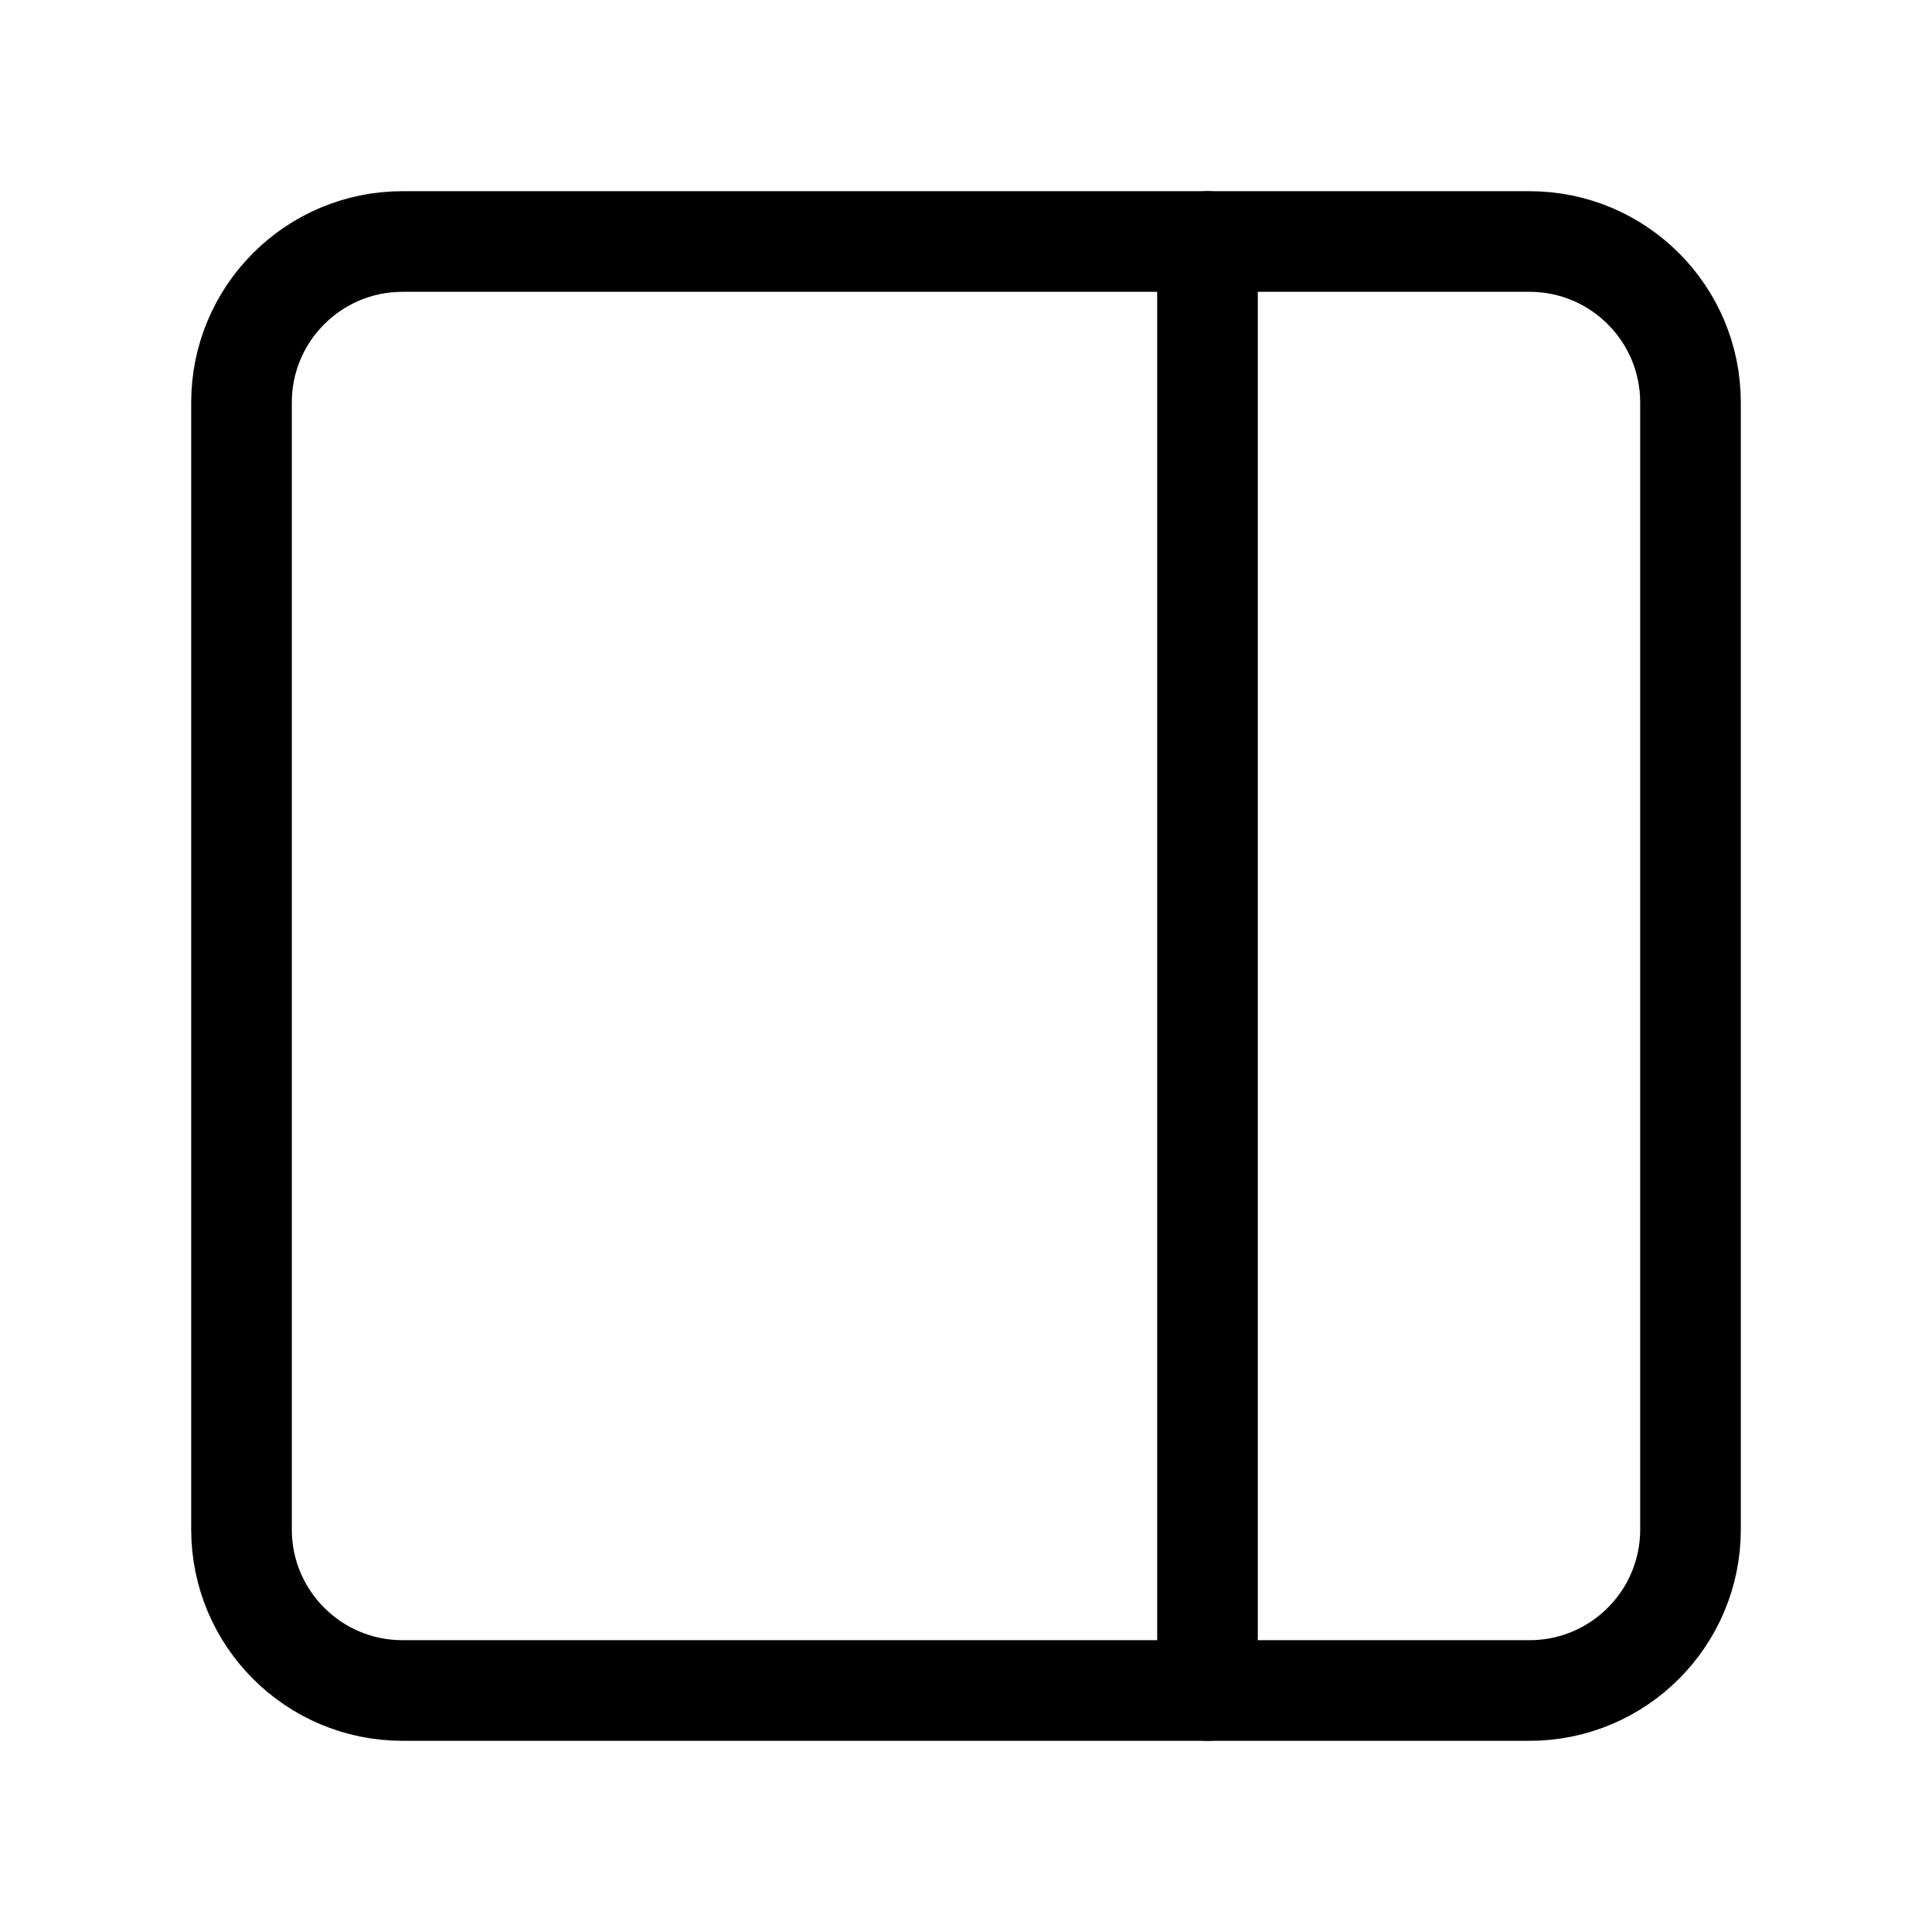
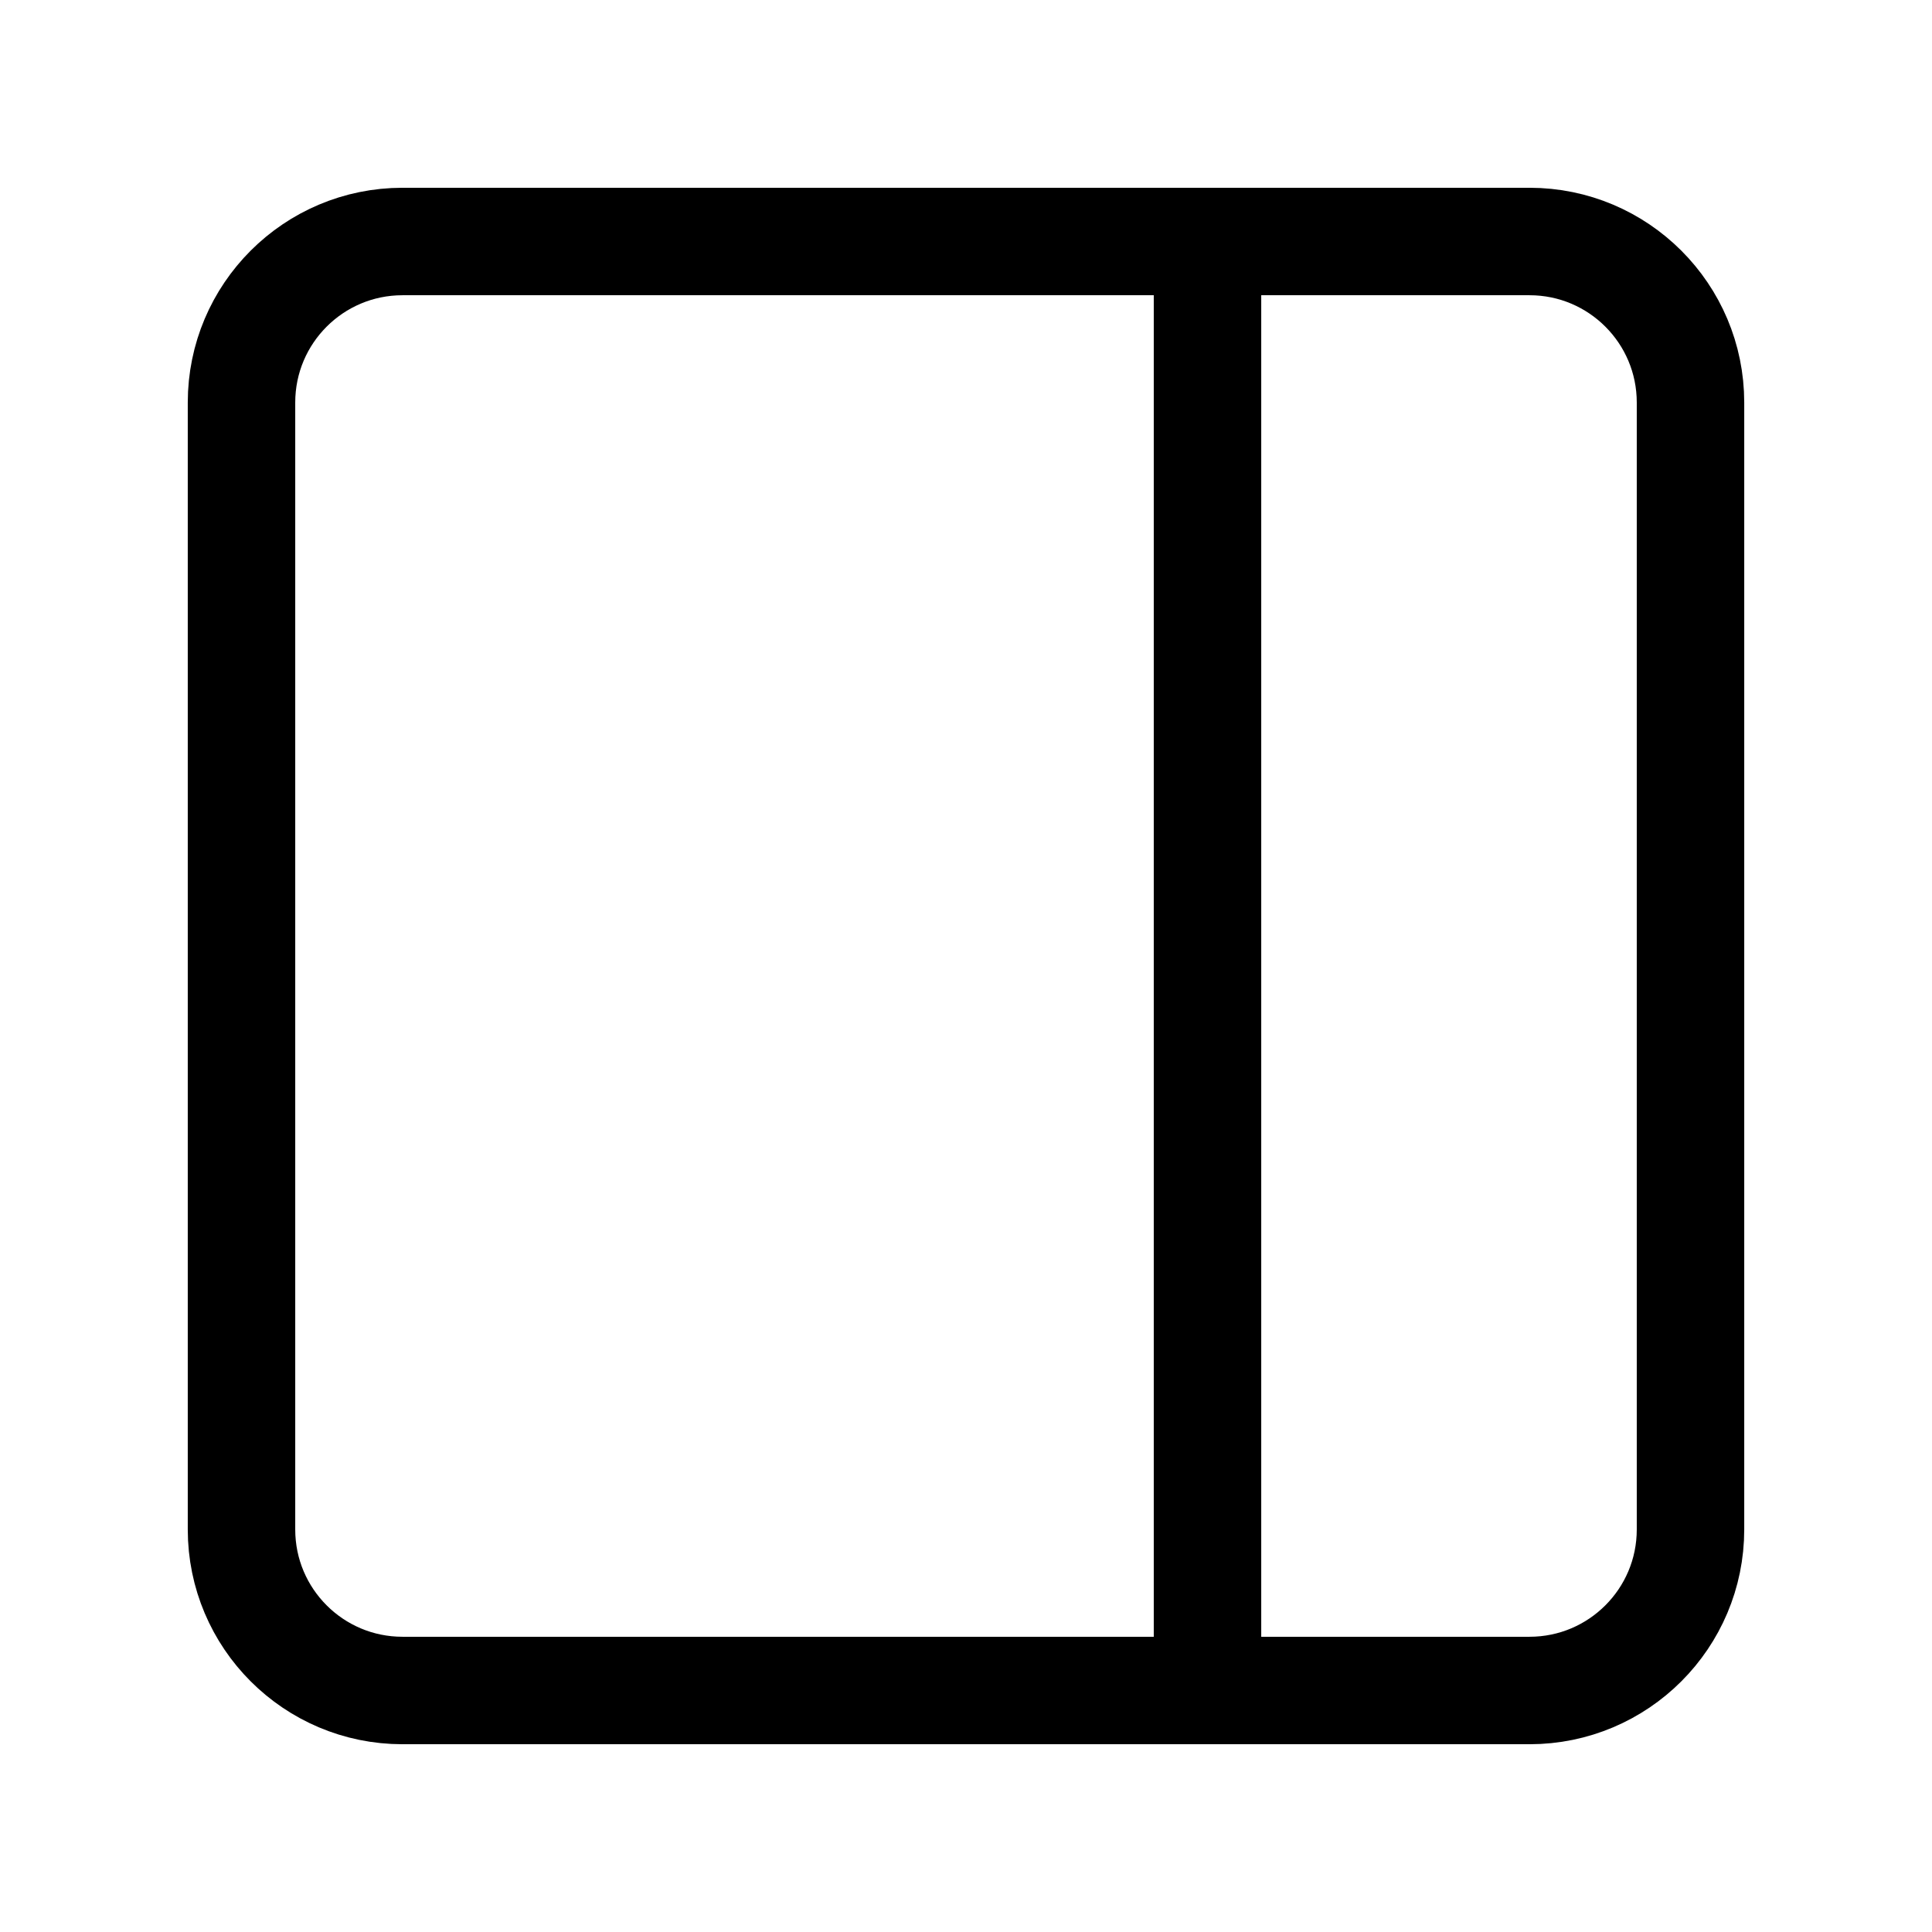
<svg xmlns="http://www.w3.org/2000/svg" width="1em" height="1em" viewBox="0 0 24 24">
  <path d="M0 0h24v24H0z" fill="none" />
-   <g fill="none" stroke="currentColor" stroke-linecap="round" stroke-linejoin="round" stroke-width="1.25">
+   <g fill="none" stroke="currentColor" stroke-linecap="round" stroke-linejoin="round" stroke-width="1.335">
    <rect width="18" height="18" x="3" y="3" rx="2" />
    <path d="M15 3v18" />
  </g>
</svg>
